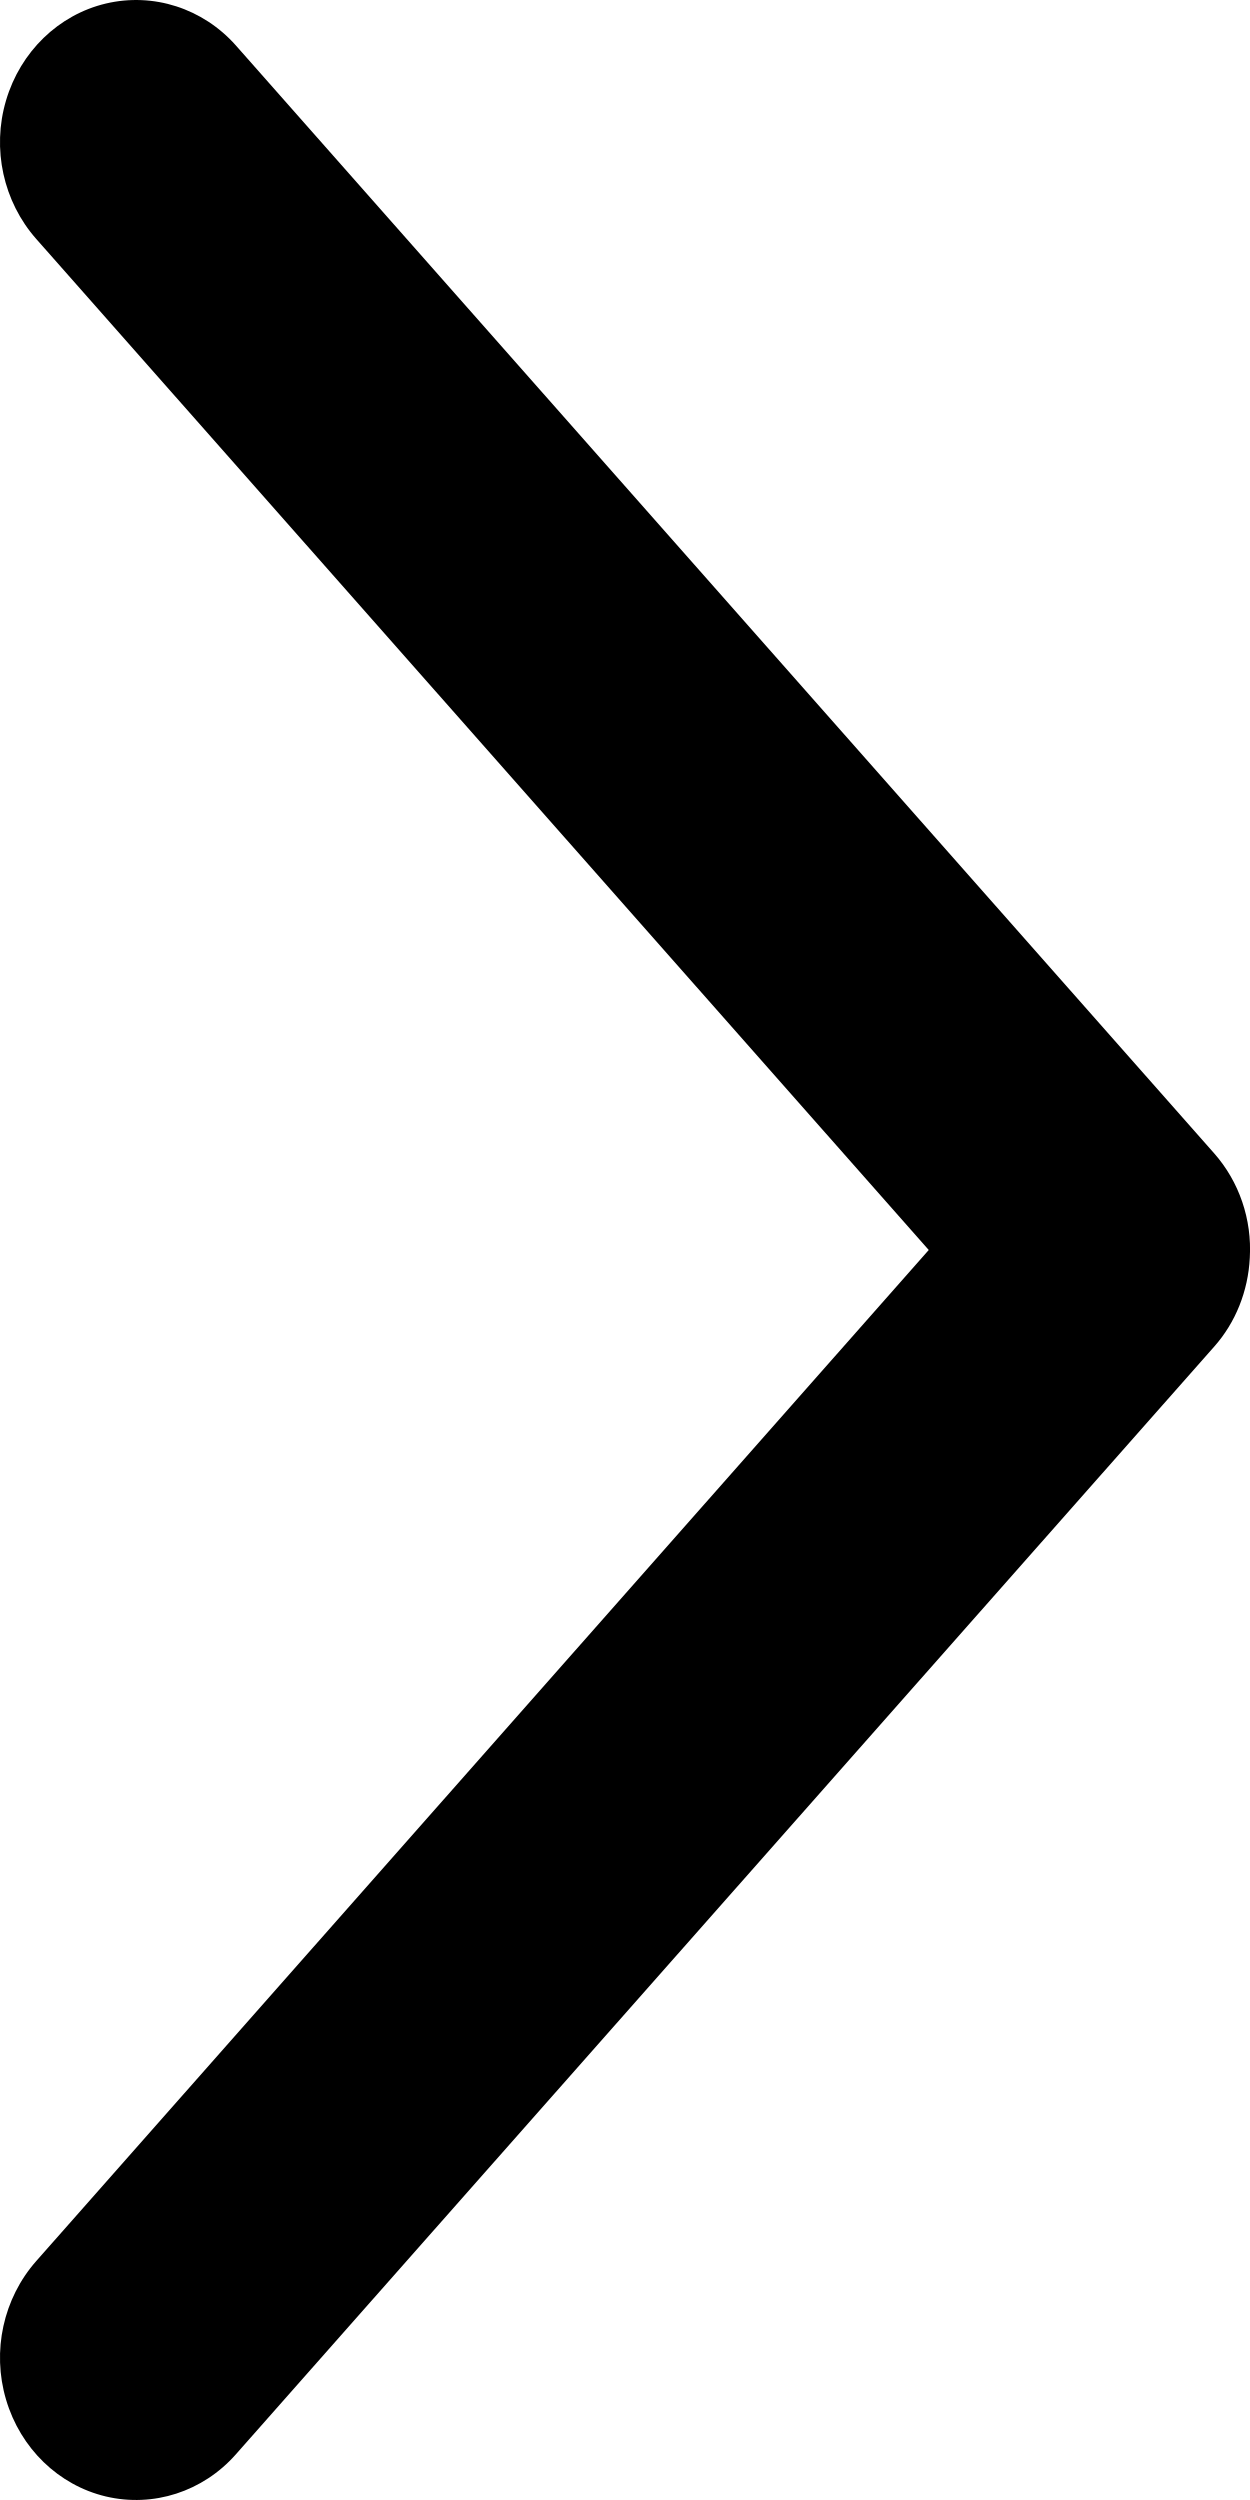
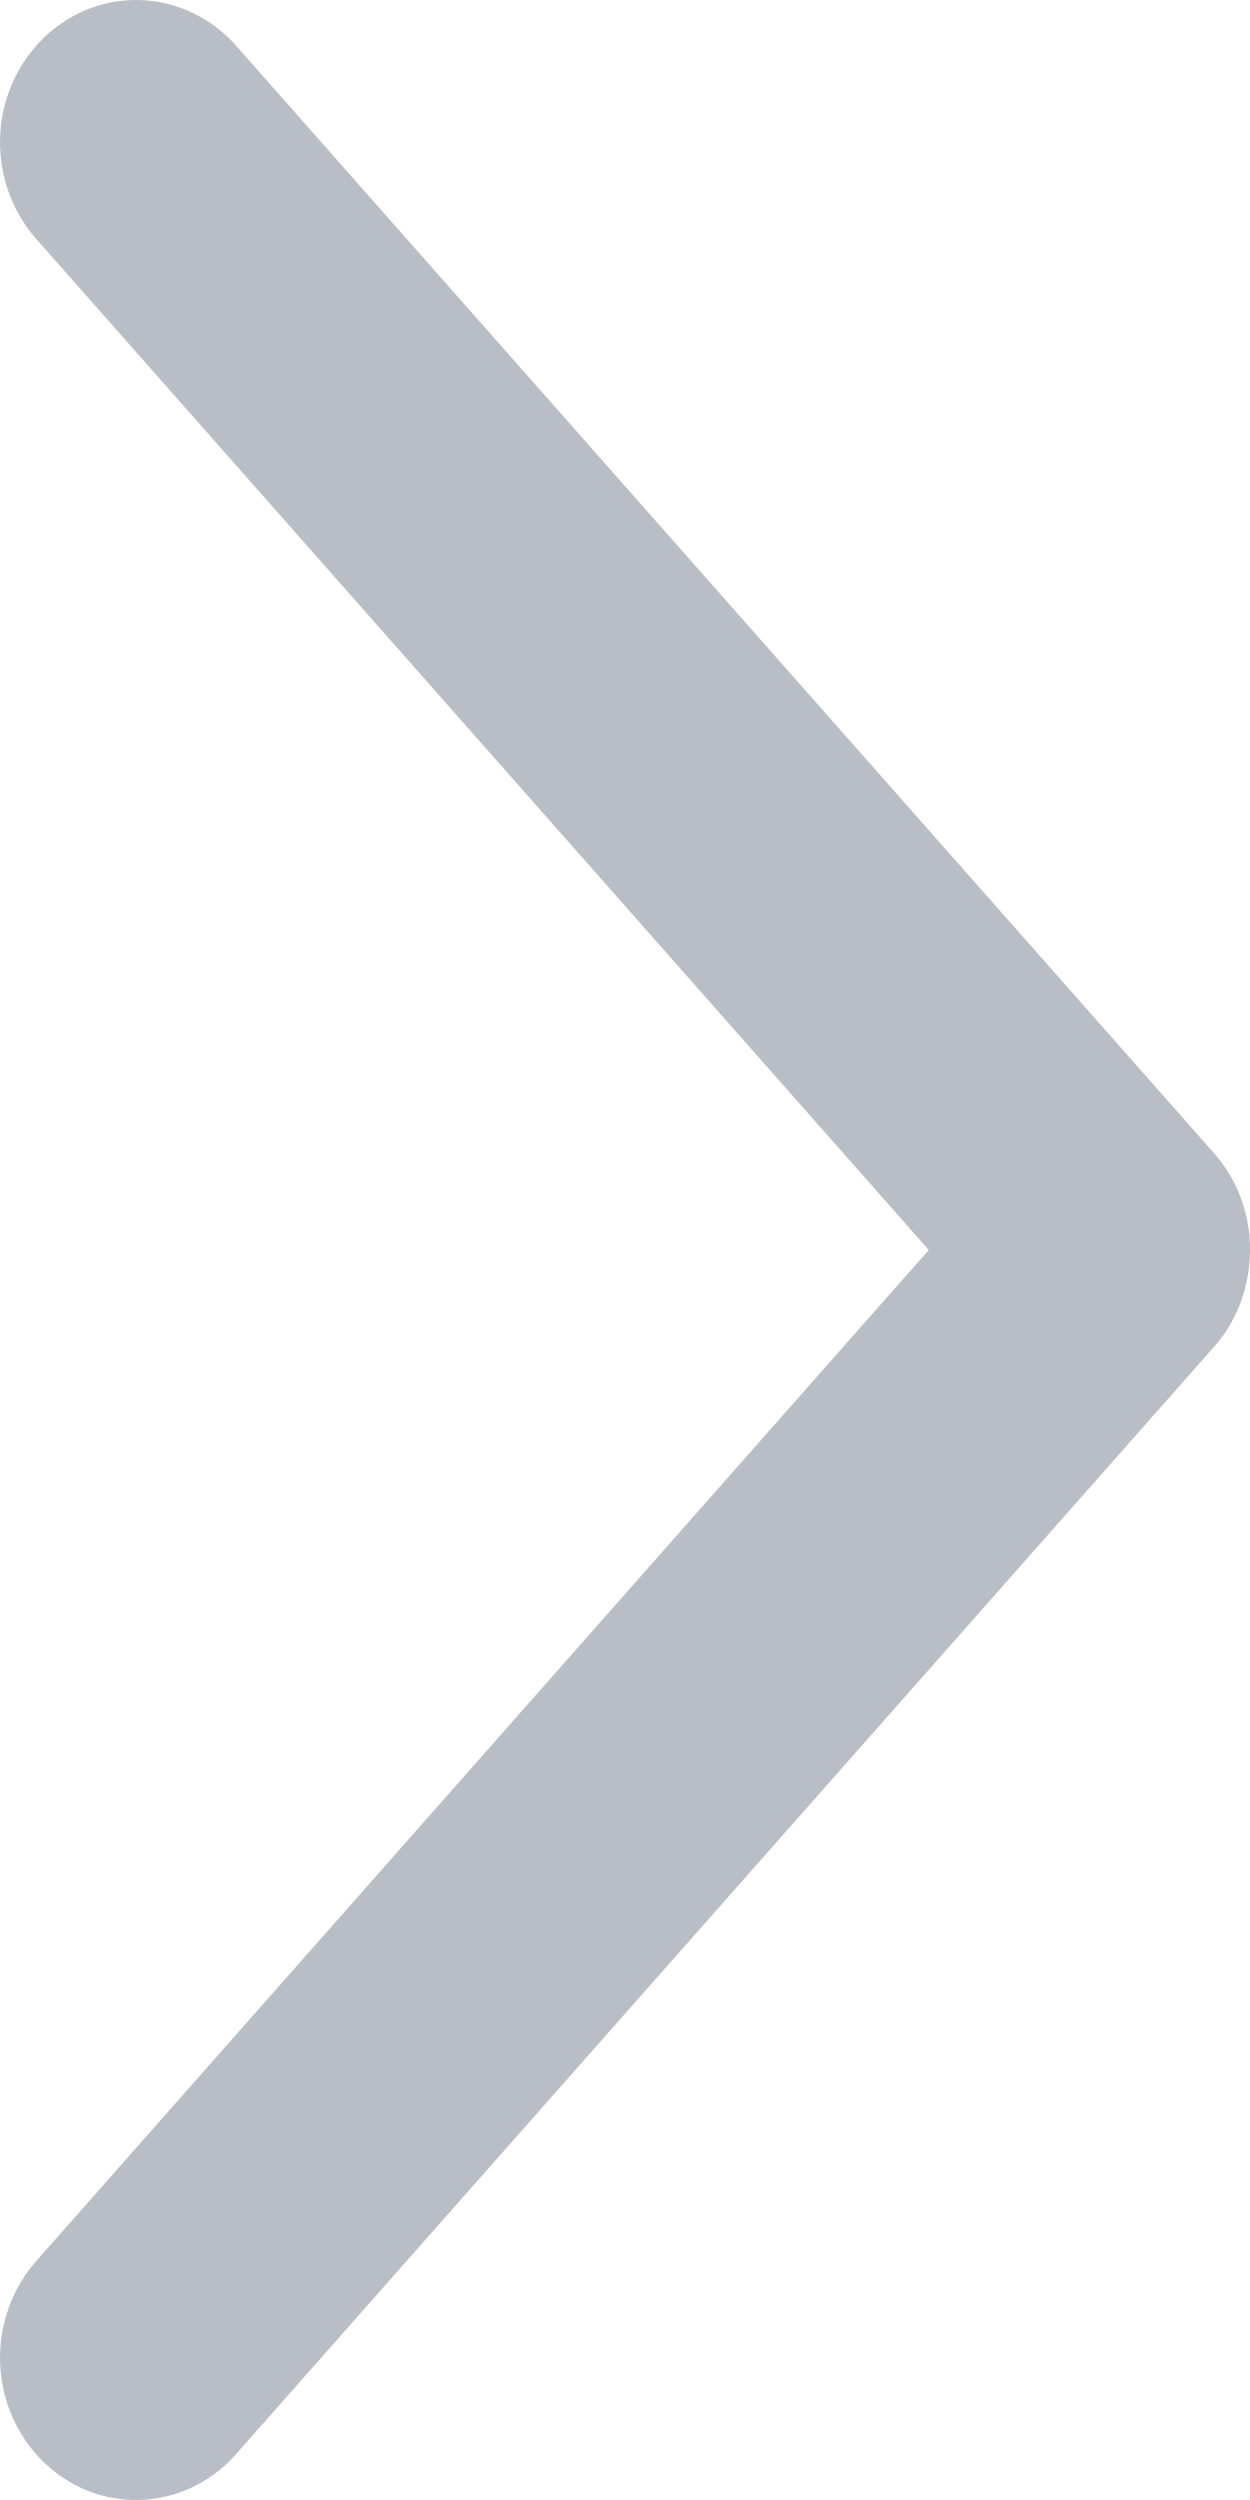
<svg xmlns="http://www.w3.org/2000/svg" width="6" height="12" viewBox="0 0 6 12" fill="none">
-   <path fill-rule="evenodd" clip-rule="evenodd" d="M5.999 6.038C5.991 6.197 5.931 6.348 5.828 6.464L1.132 11.781C0.974 11.96 0.736 12.037 0.508 11.983C0.281 11.929 0.098 11.752 0.029 11.518C-0.04 11.285 0.016 11.032 0.174 10.853L4.458 6L0.174 1.147C0.016 0.968 -0.04 0.715 0.029 0.482C0.098 0.248 0.281 0.071 0.508 0.017C0.736 -0.037 0.974 0.04 1.132 0.218L5.828 5.536C5.948 5.672 6.01 5.853 5.999 6.038Z" fill="#000000" />
+   <path fill-rule="evenodd" clip-rule="evenodd" d="M5.999 6.038C5.991 6.197 5.931 6.348 5.828 6.464L1.132 11.781C0.974 11.96 0.736 12.037 0.508 11.983C0.281 11.929 0.098 11.752 0.029 11.518C-0.04 11.285 0.016 11.032 0.174 10.853L4.458 6L0.174 1.147C0.016 0.968 -0.04 0.715 0.029 0.482C0.098 0.248 0.281 0.071 0.508 0.017C0.736 -0.037 0.974 0.04 1.132 0.218L5.828 5.536C5.948 5.672 6.01 5.853 5.999 6.038Z" fill="#B9BEC6" />
</svg>
